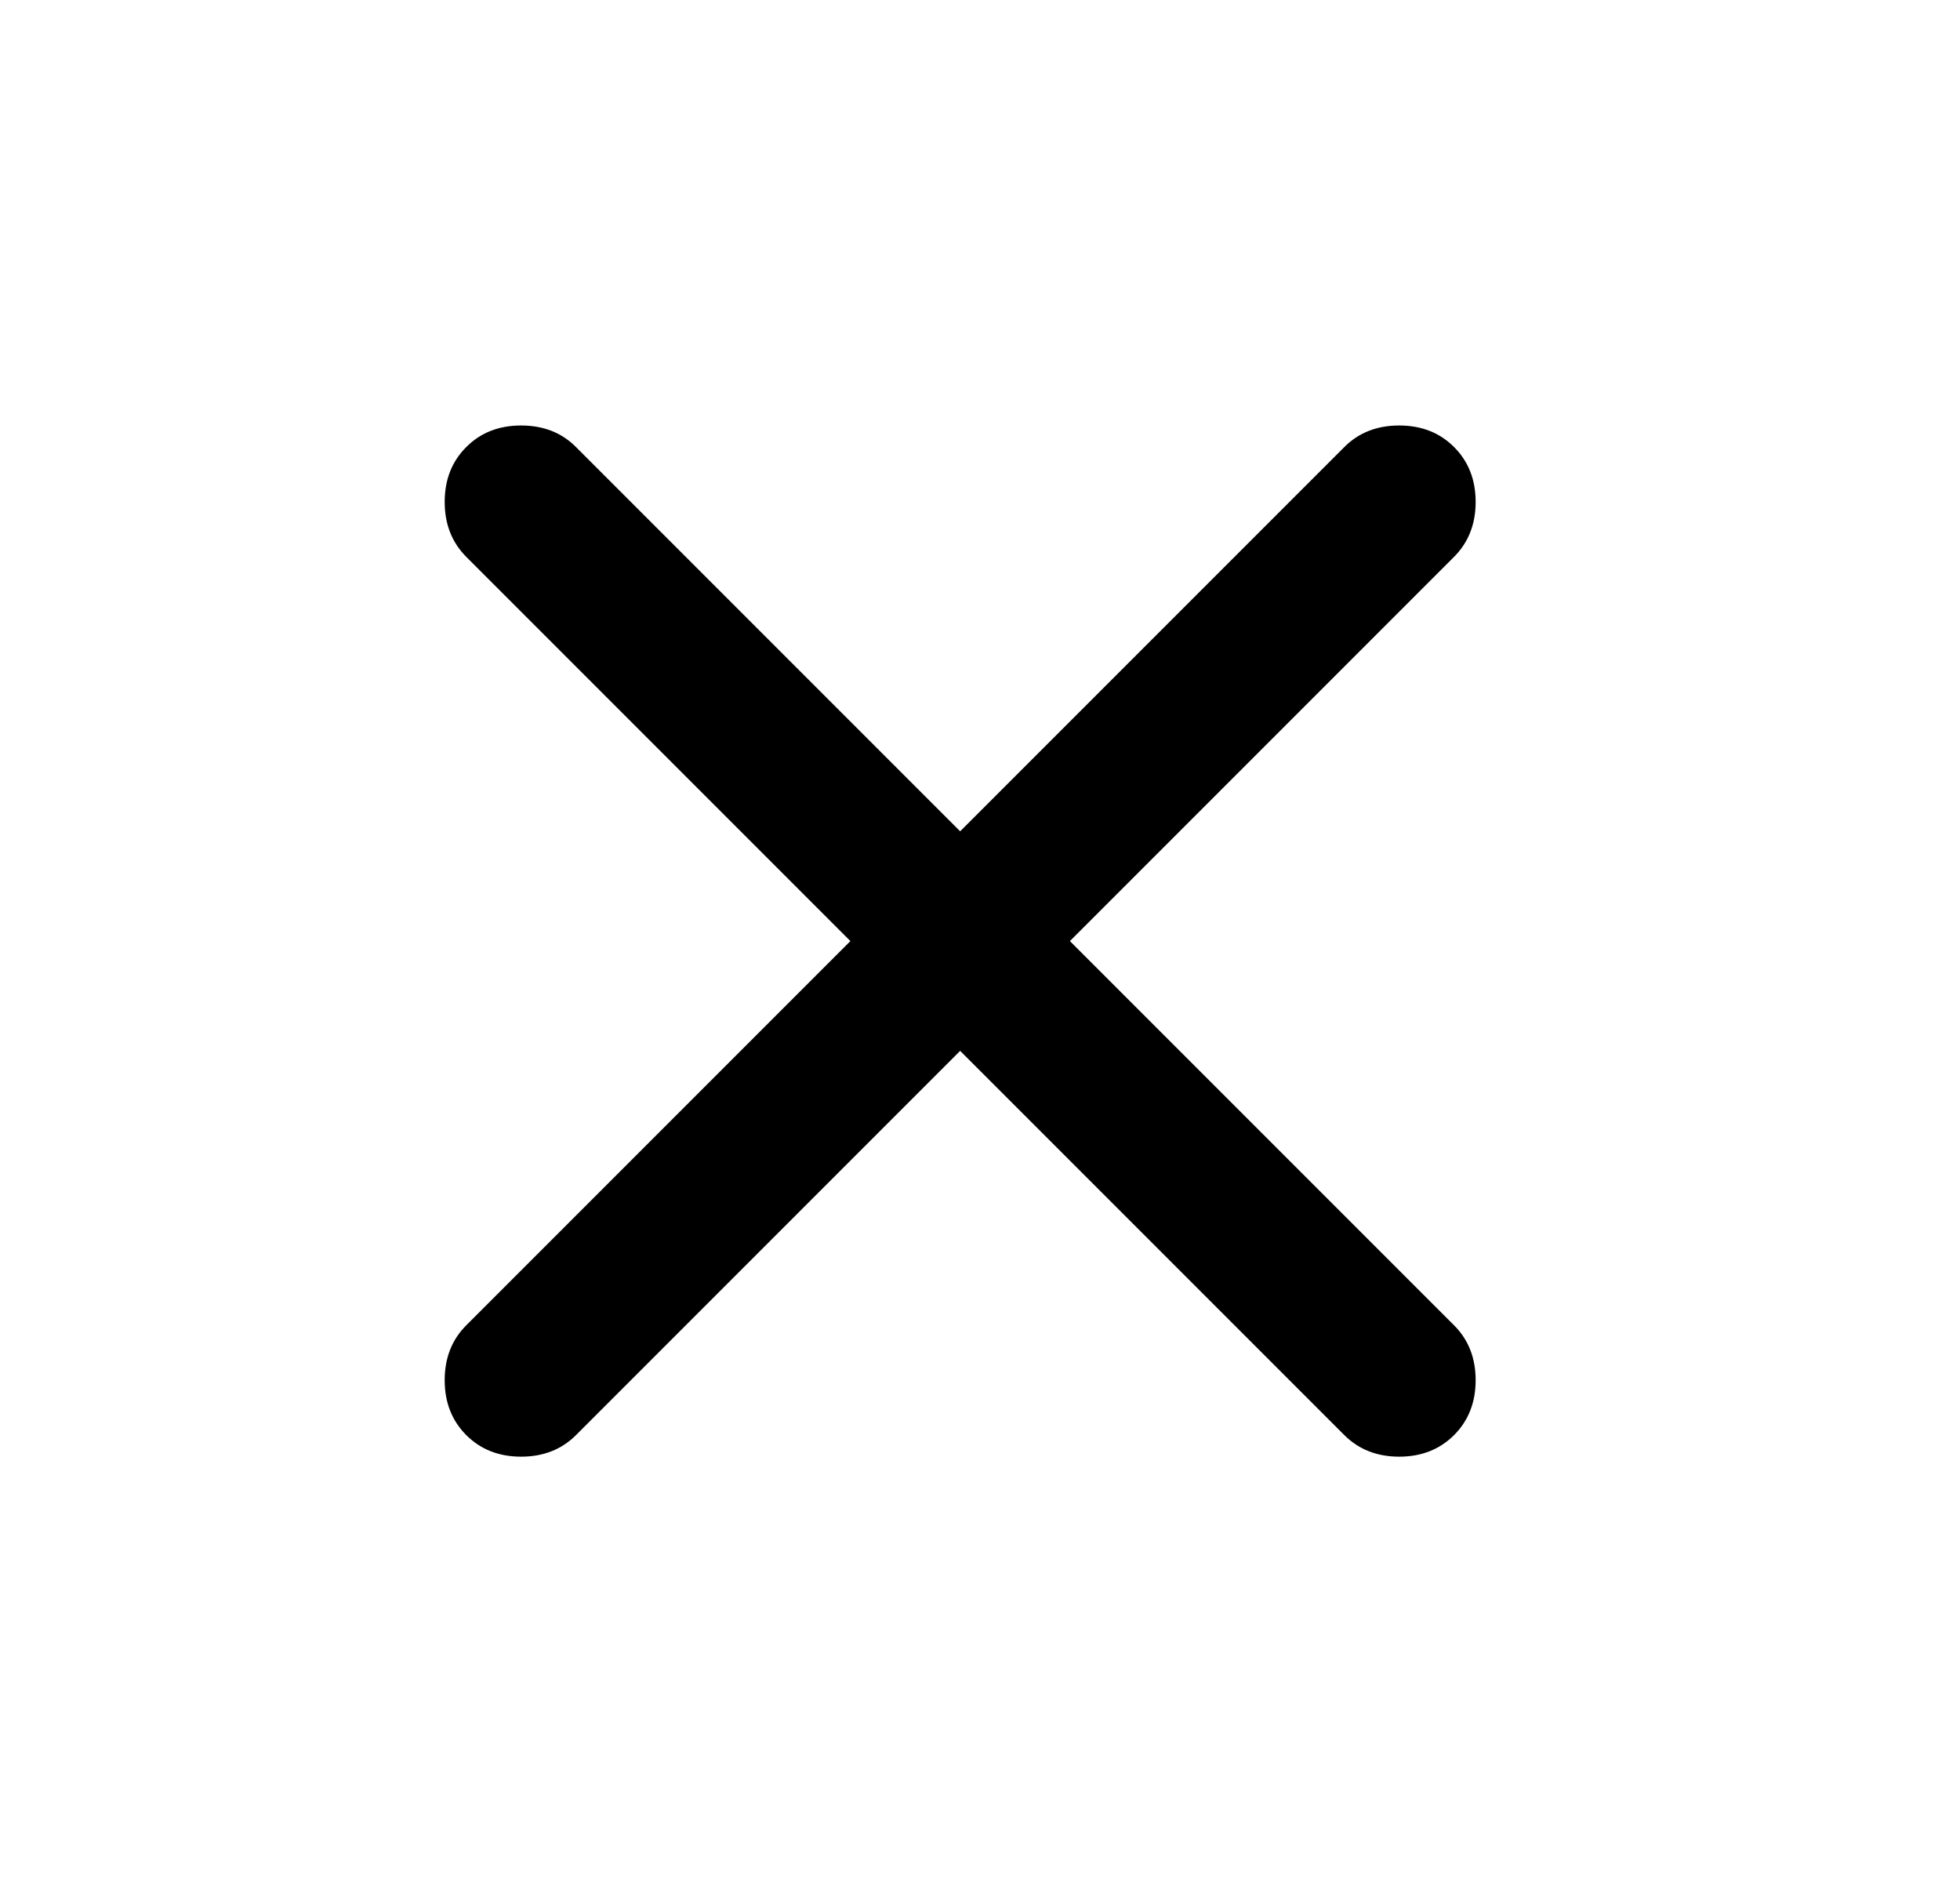
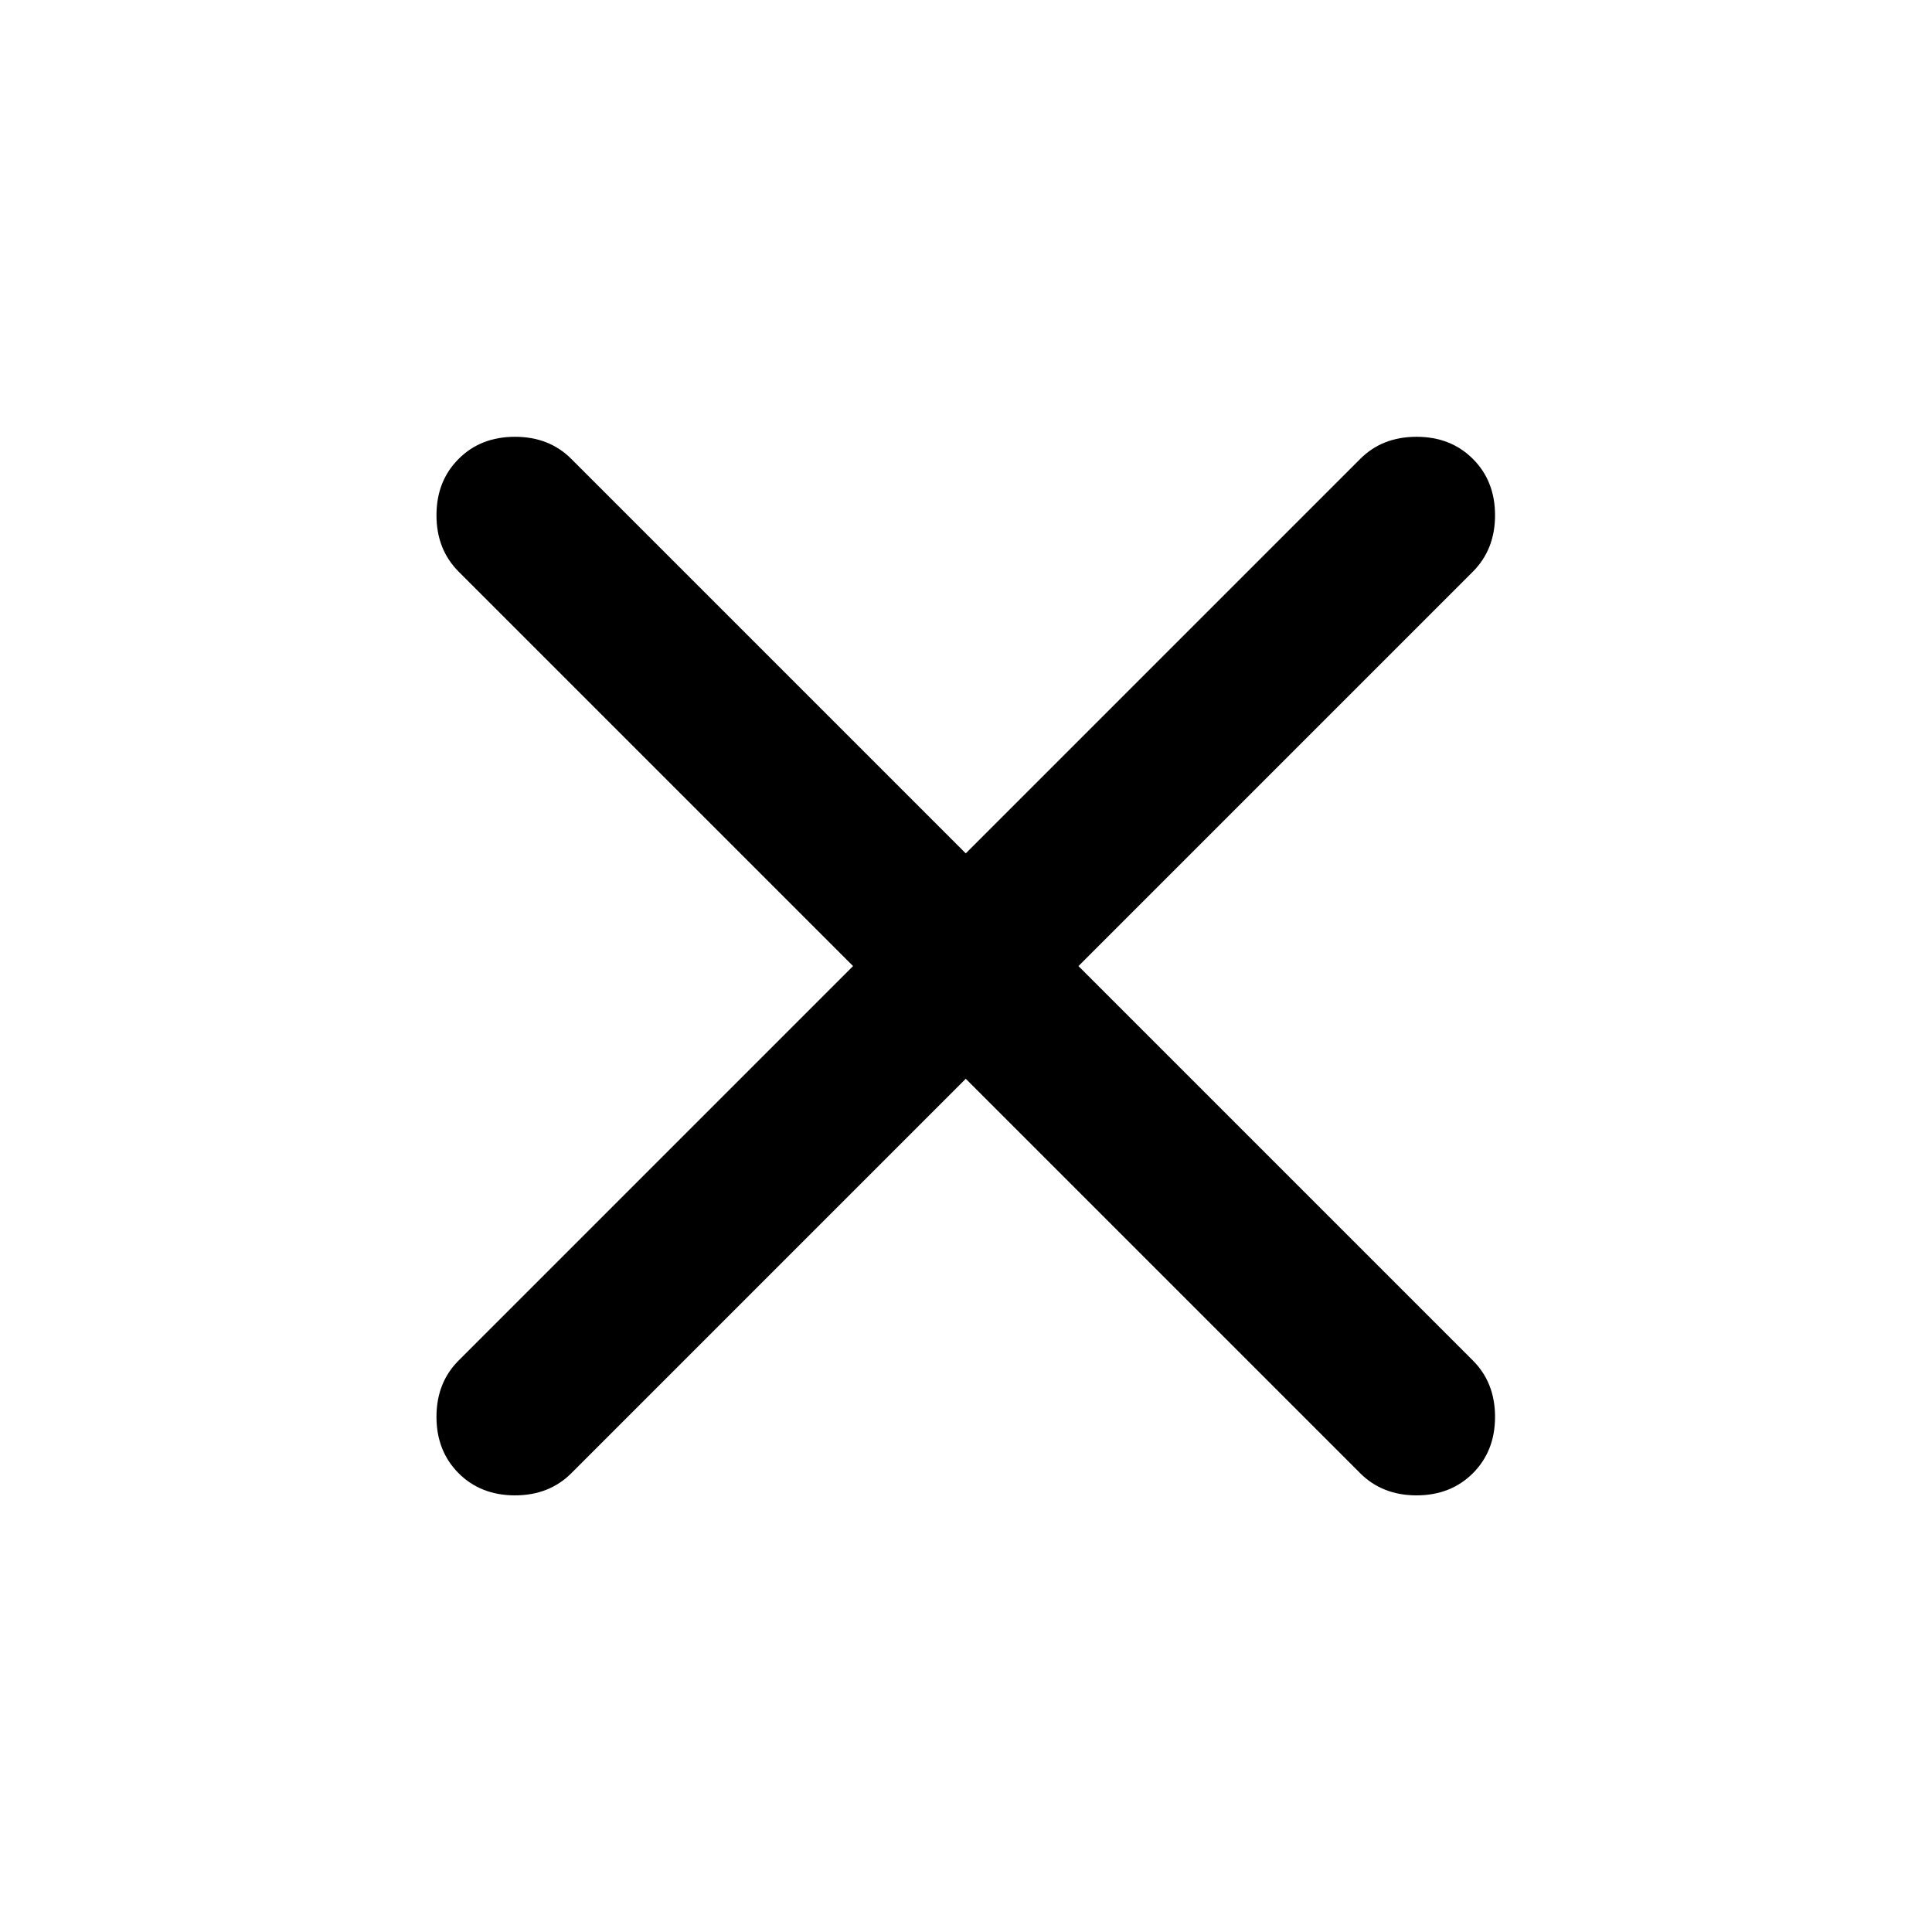
- <svg xmlns="http://www.w3.org/2000/svg" viewBox="0 0 25 24">
-   <path d="M12.247 13.401L7.347 18.301C7.164 18.484 6.93 18.576 6.647 18.576C6.364 18.576 6.13 18.484 5.947 18.301C5.764 18.117 5.672 17.884 5.672 17.601C5.672 17.317 5.764 17.084 5.947 16.901L10.847 12.001L5.947 7.101C5.764 6.917 5.672 6.684 5.672 6.401C5.672 6.117 5.764 5.884 5.947 5.701C6.13 5.517 6.364 5.426 6.647 5.426C6.93 5.426 7.164 5.517 7.347 5.701L12.247 10.601L17.147 5.701C17.33 5.517 17.564 5.426 17.847 5.426C18.13 5.426 18.363 5.517 18.547 5.701C18.73 5.884 18.822 6.117 18.822 6.401C18.822 6.684 18.73 6.917 18.547 7.101L13.647 12.001L18.547 16.901C18.73 17.084 18.822 17.317 18.822 17.601C18.822 17.884 18.73 18.117 18.547 18.301C18.363 18.484 18.13 18.576 17.847 18.576C17.564 18.576 17.33 18.484 17.147 18.301L12.247 13.401Z" />
+ <svg xmlns="http://www.w3.org/2000/svg" viewBox="0 0 24 24">
+   <path d="M11.997 13.401L7.097 18.301C6.914 18.484 6.68 18.576 6.397 18.576C6.114 18.576 5.88 18.484 5.697 18.301C5.514 18.117 5.422 17.884 5.422 17.601C5.422 17.317 5.514 17.084 5.697 16.901L10.597 12.001L5.697 7.101C5.514 6.917 5.422 6.684 5.422 6.401C5.422 6.117 5.514 5.884 5.697 5.701C5.88 5.517 6.114 5.426 6.397 5.426C6.68 5.426 6.914 5.517 7.097 5.701L11.997 10.601L16.897 5.701C17.08 5.517 17.314 5.426 17.597 5.426C17.88 5.426 18.113 5.517 18.297 5.701C18.48 5.884 18.572 6.117 18.572 6.401C18.572 6.684 18.48 6.917 18.297 7.101L13.397 12.001L18.297 16.901C18.48 17.084 18.572 17.317 18.572 17.601C18.572 17.884 18.48 18.117 18.297 18.301C18.113 18.484 17.88 18.576 17.597 18.576C17.314 18.576 17.08 18.484 16.897 18.301L11.997 13.401Z" />
</svg>
